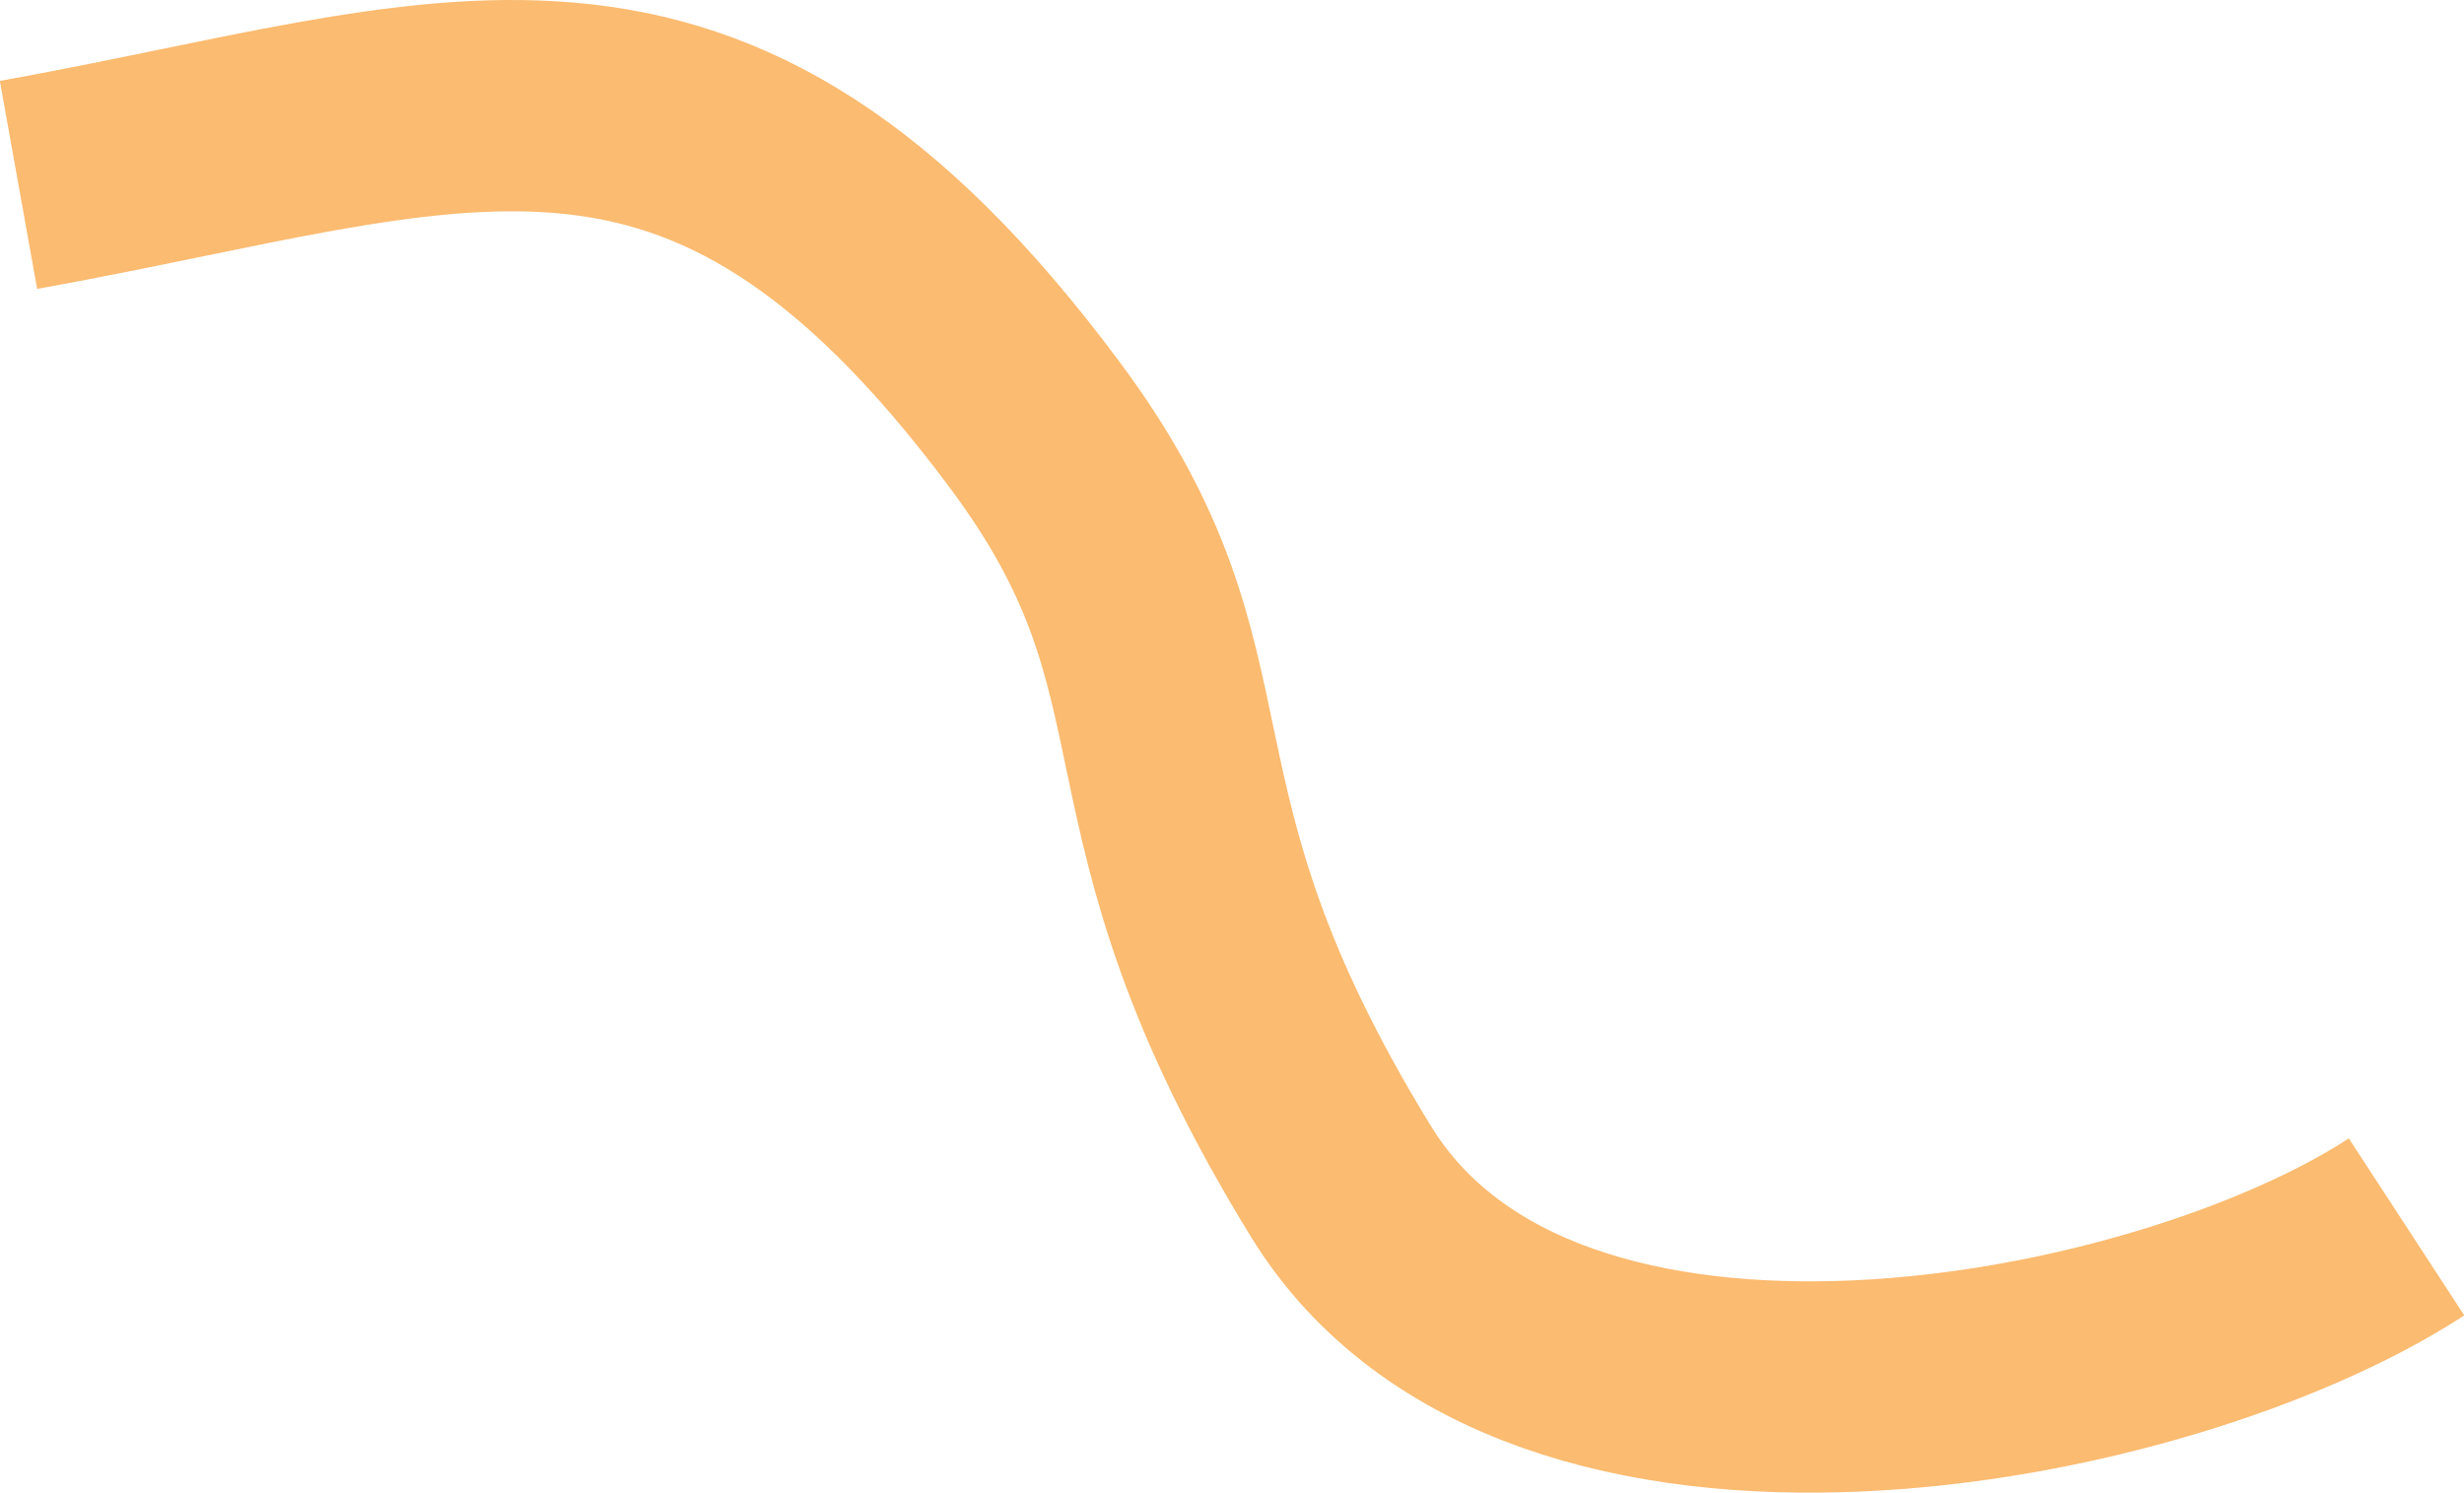
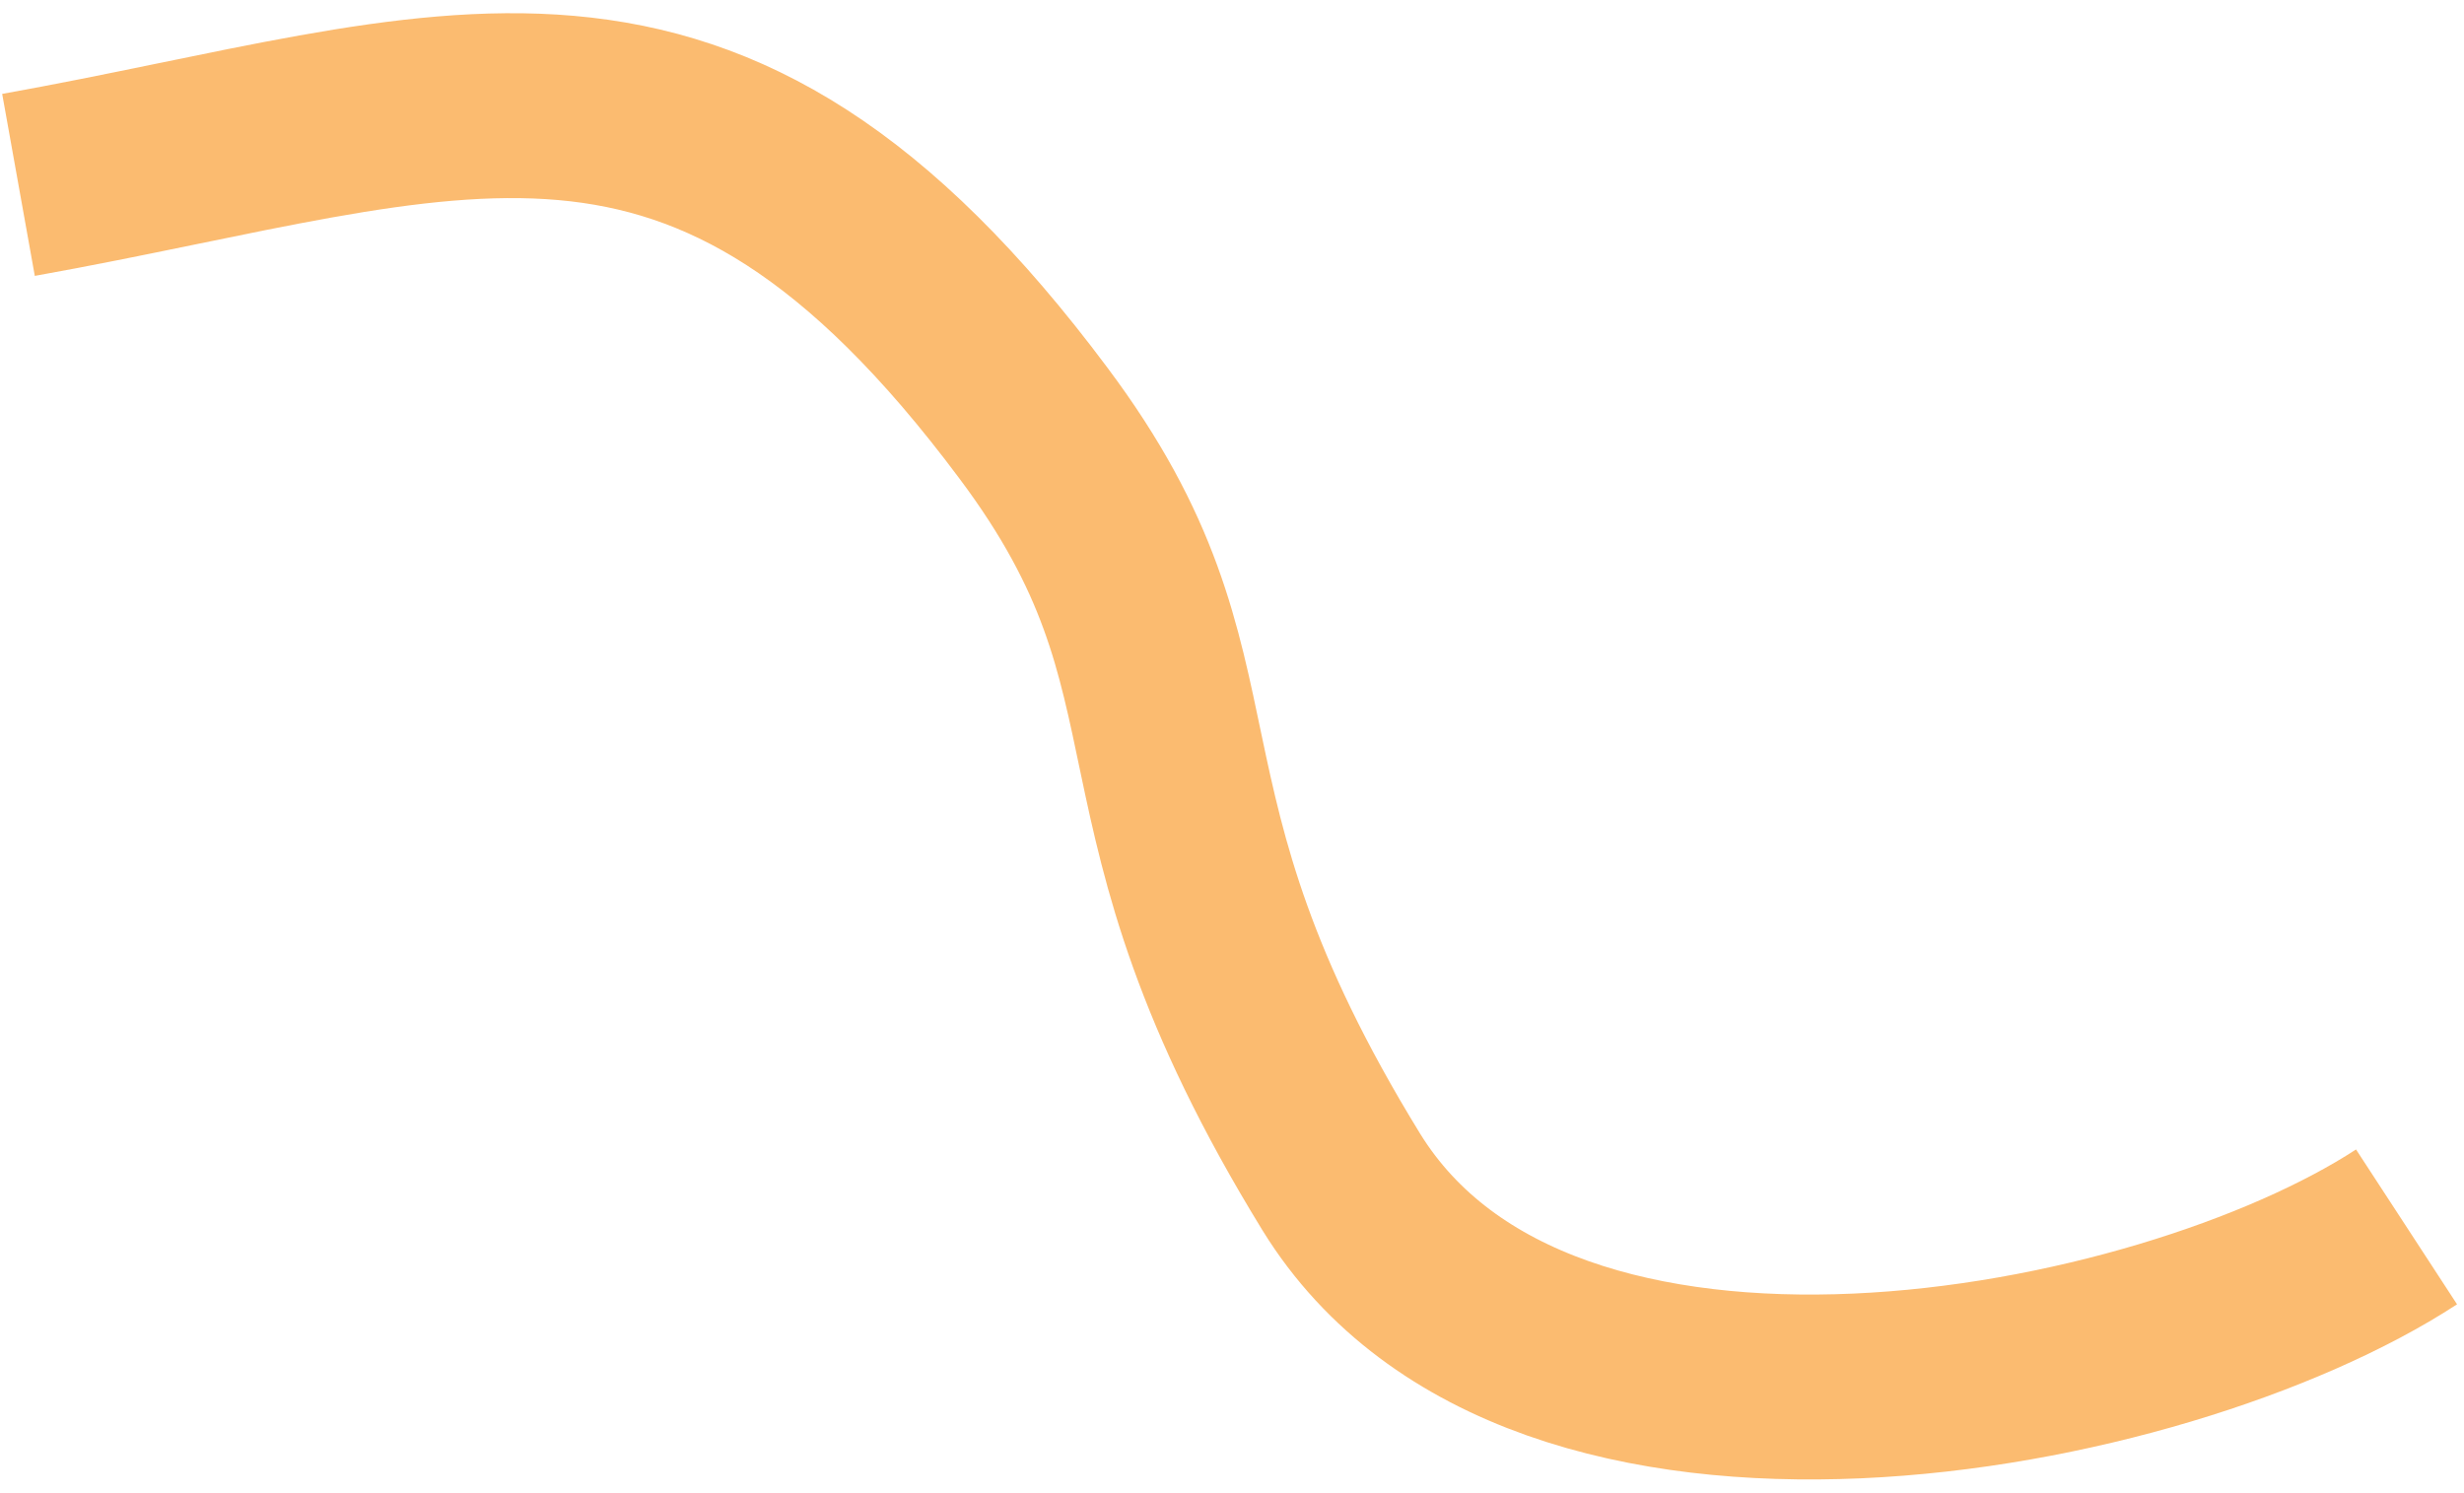
<svg xmlns="http://www.w3.org/2000/svg" version="1.1" id="squiggle" x="0px" y="0px" width="373.1px" height="226px" viewBox="0 0 373.1 226" style="enable-background:new 0 0 373.1 226;" xml:space="preserve">
-   <path style="fill:none;stroke:#FBBB70;stroke-width:32;stroke-linejoin:round;stroke-miterlimit:10;" d="M364.4,185.8  c-37.1,24.2-131,42.3-161.3-6.8c-36-58.6-17.1-75.5-46.6-114.9C106.3-3.2,69.2,16.1,2.8,28" />
+   <path style="fill:none;stroke:#FBBB70;stroke-width:28;stroke-linejoin:round;stroke-miterlimit:10;" d="M364.4,185.8  c-37.1,24.2-131,42.3-161.3-6.8c-36-58.6-17.1-75.5-46.6-114.9C106.3-3.2,69.2,16.1,2.8,28" />
</svg>
